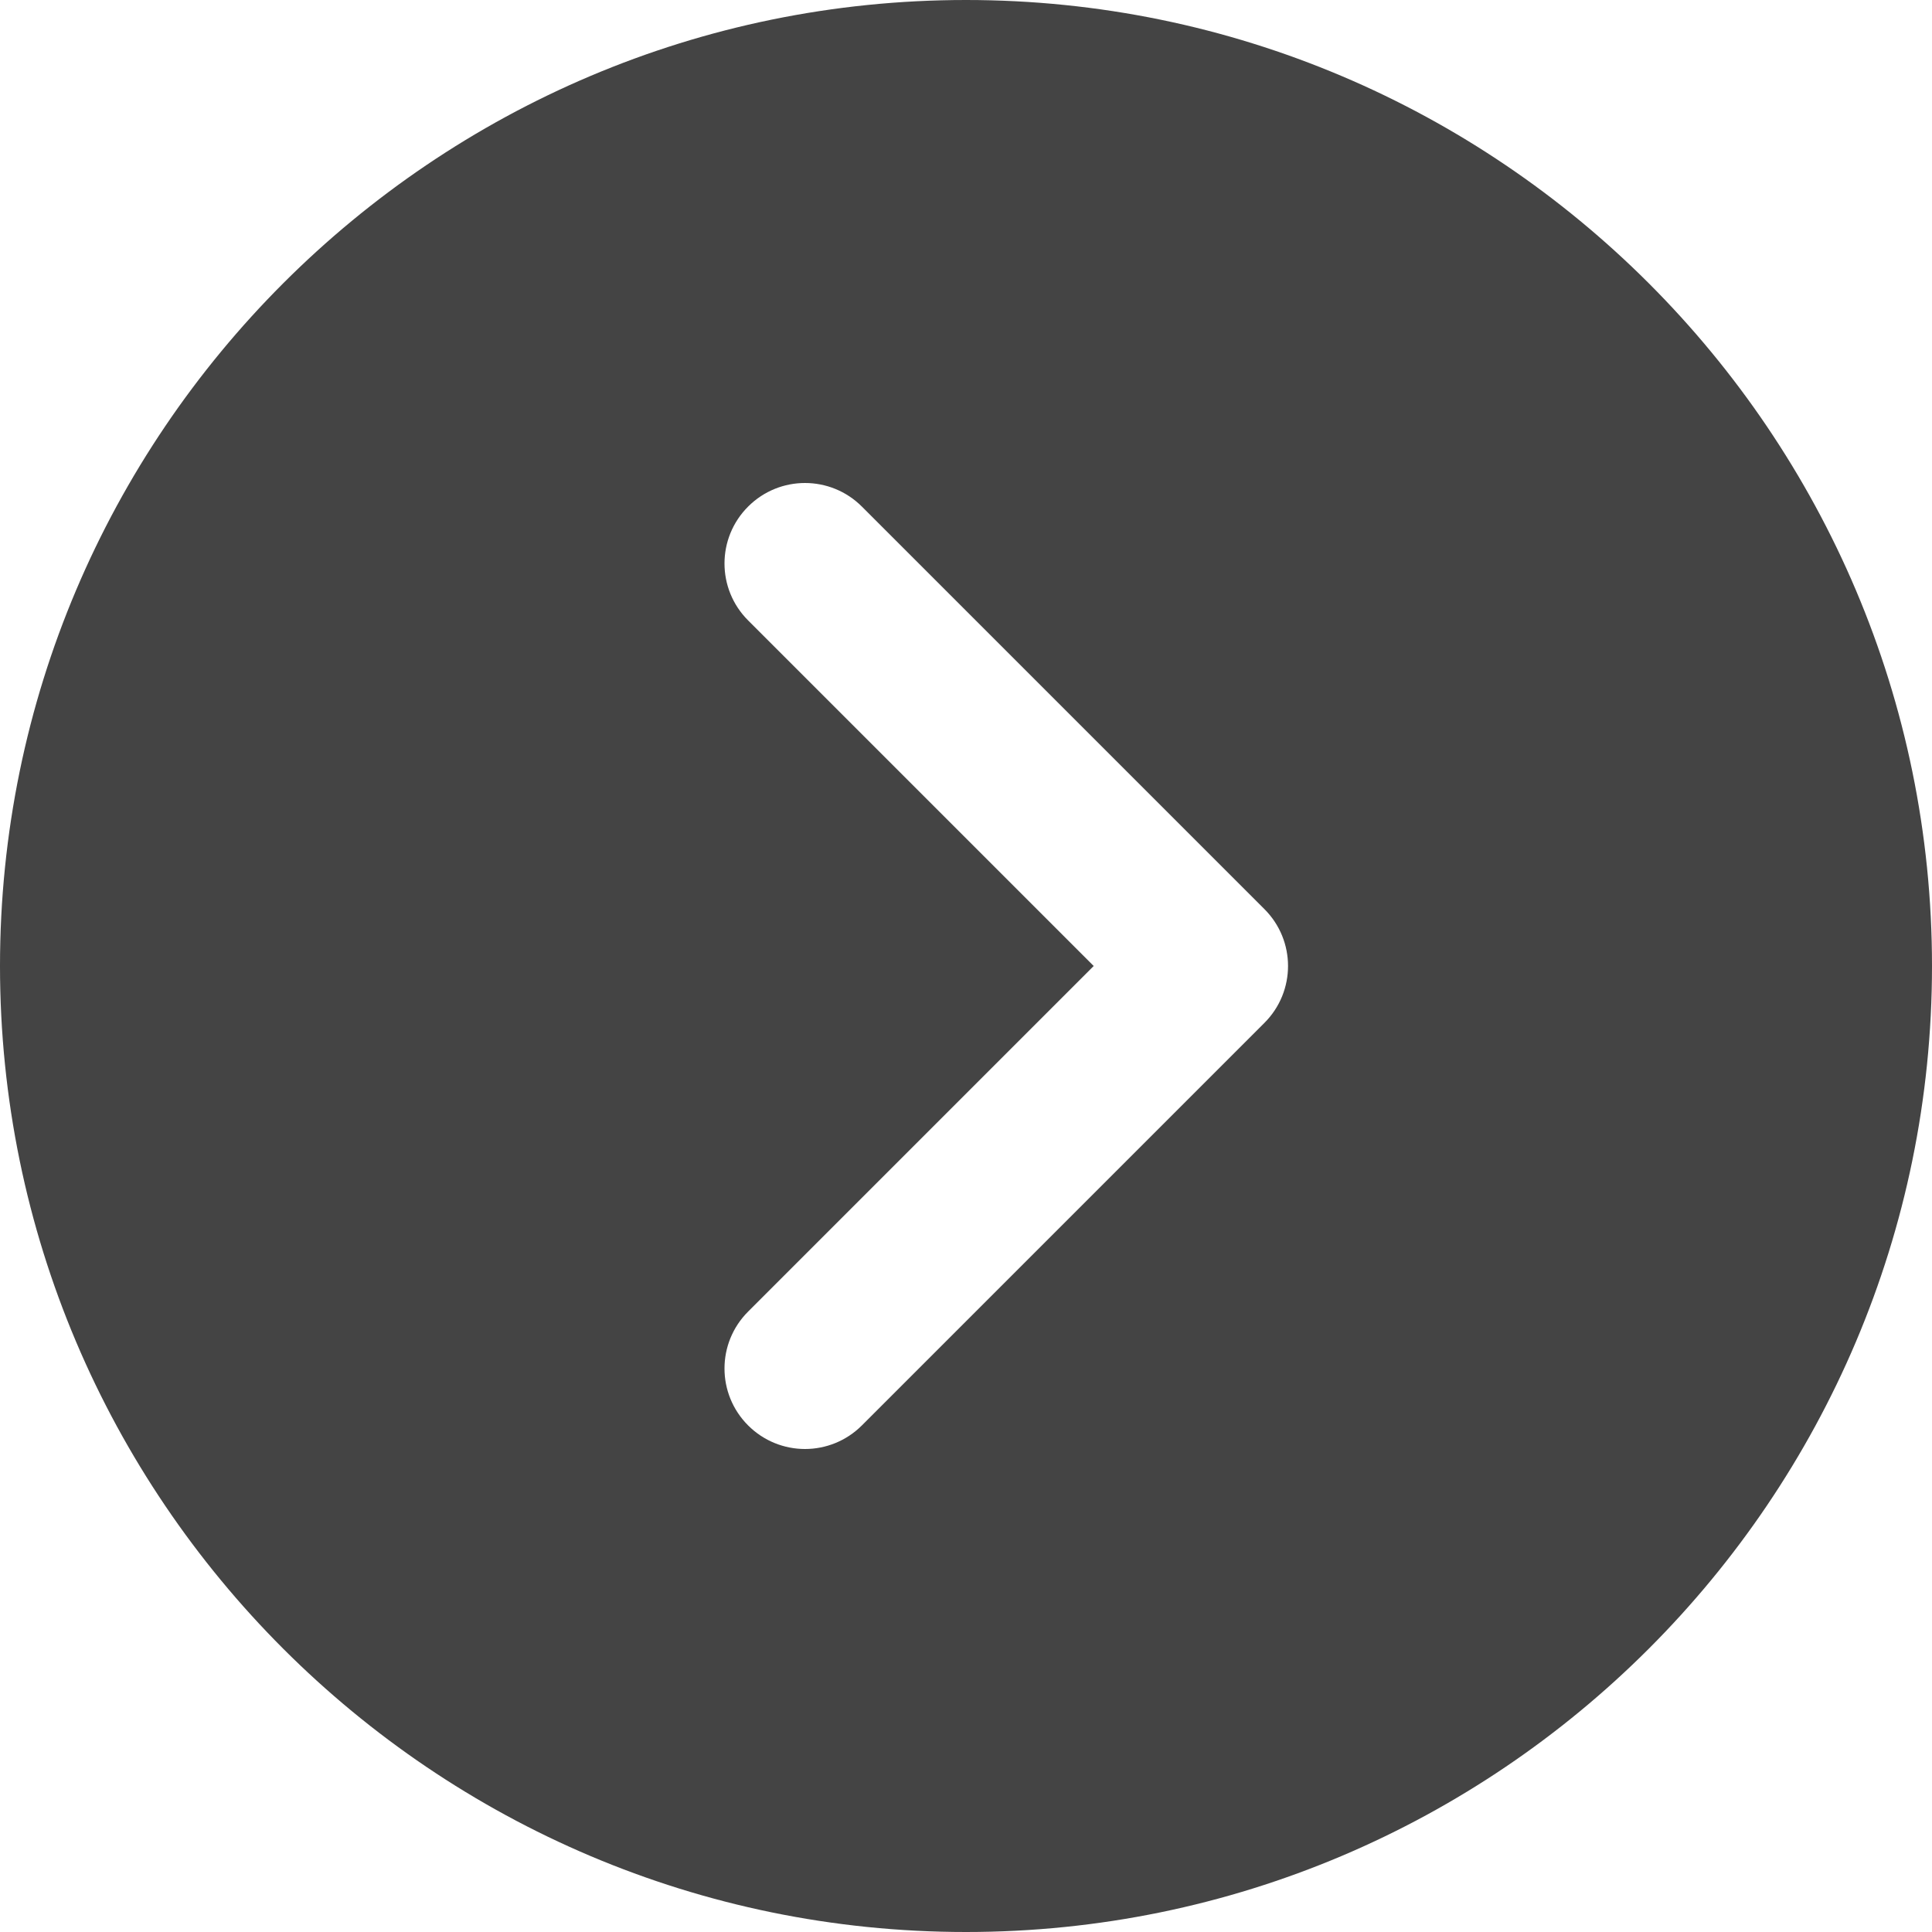
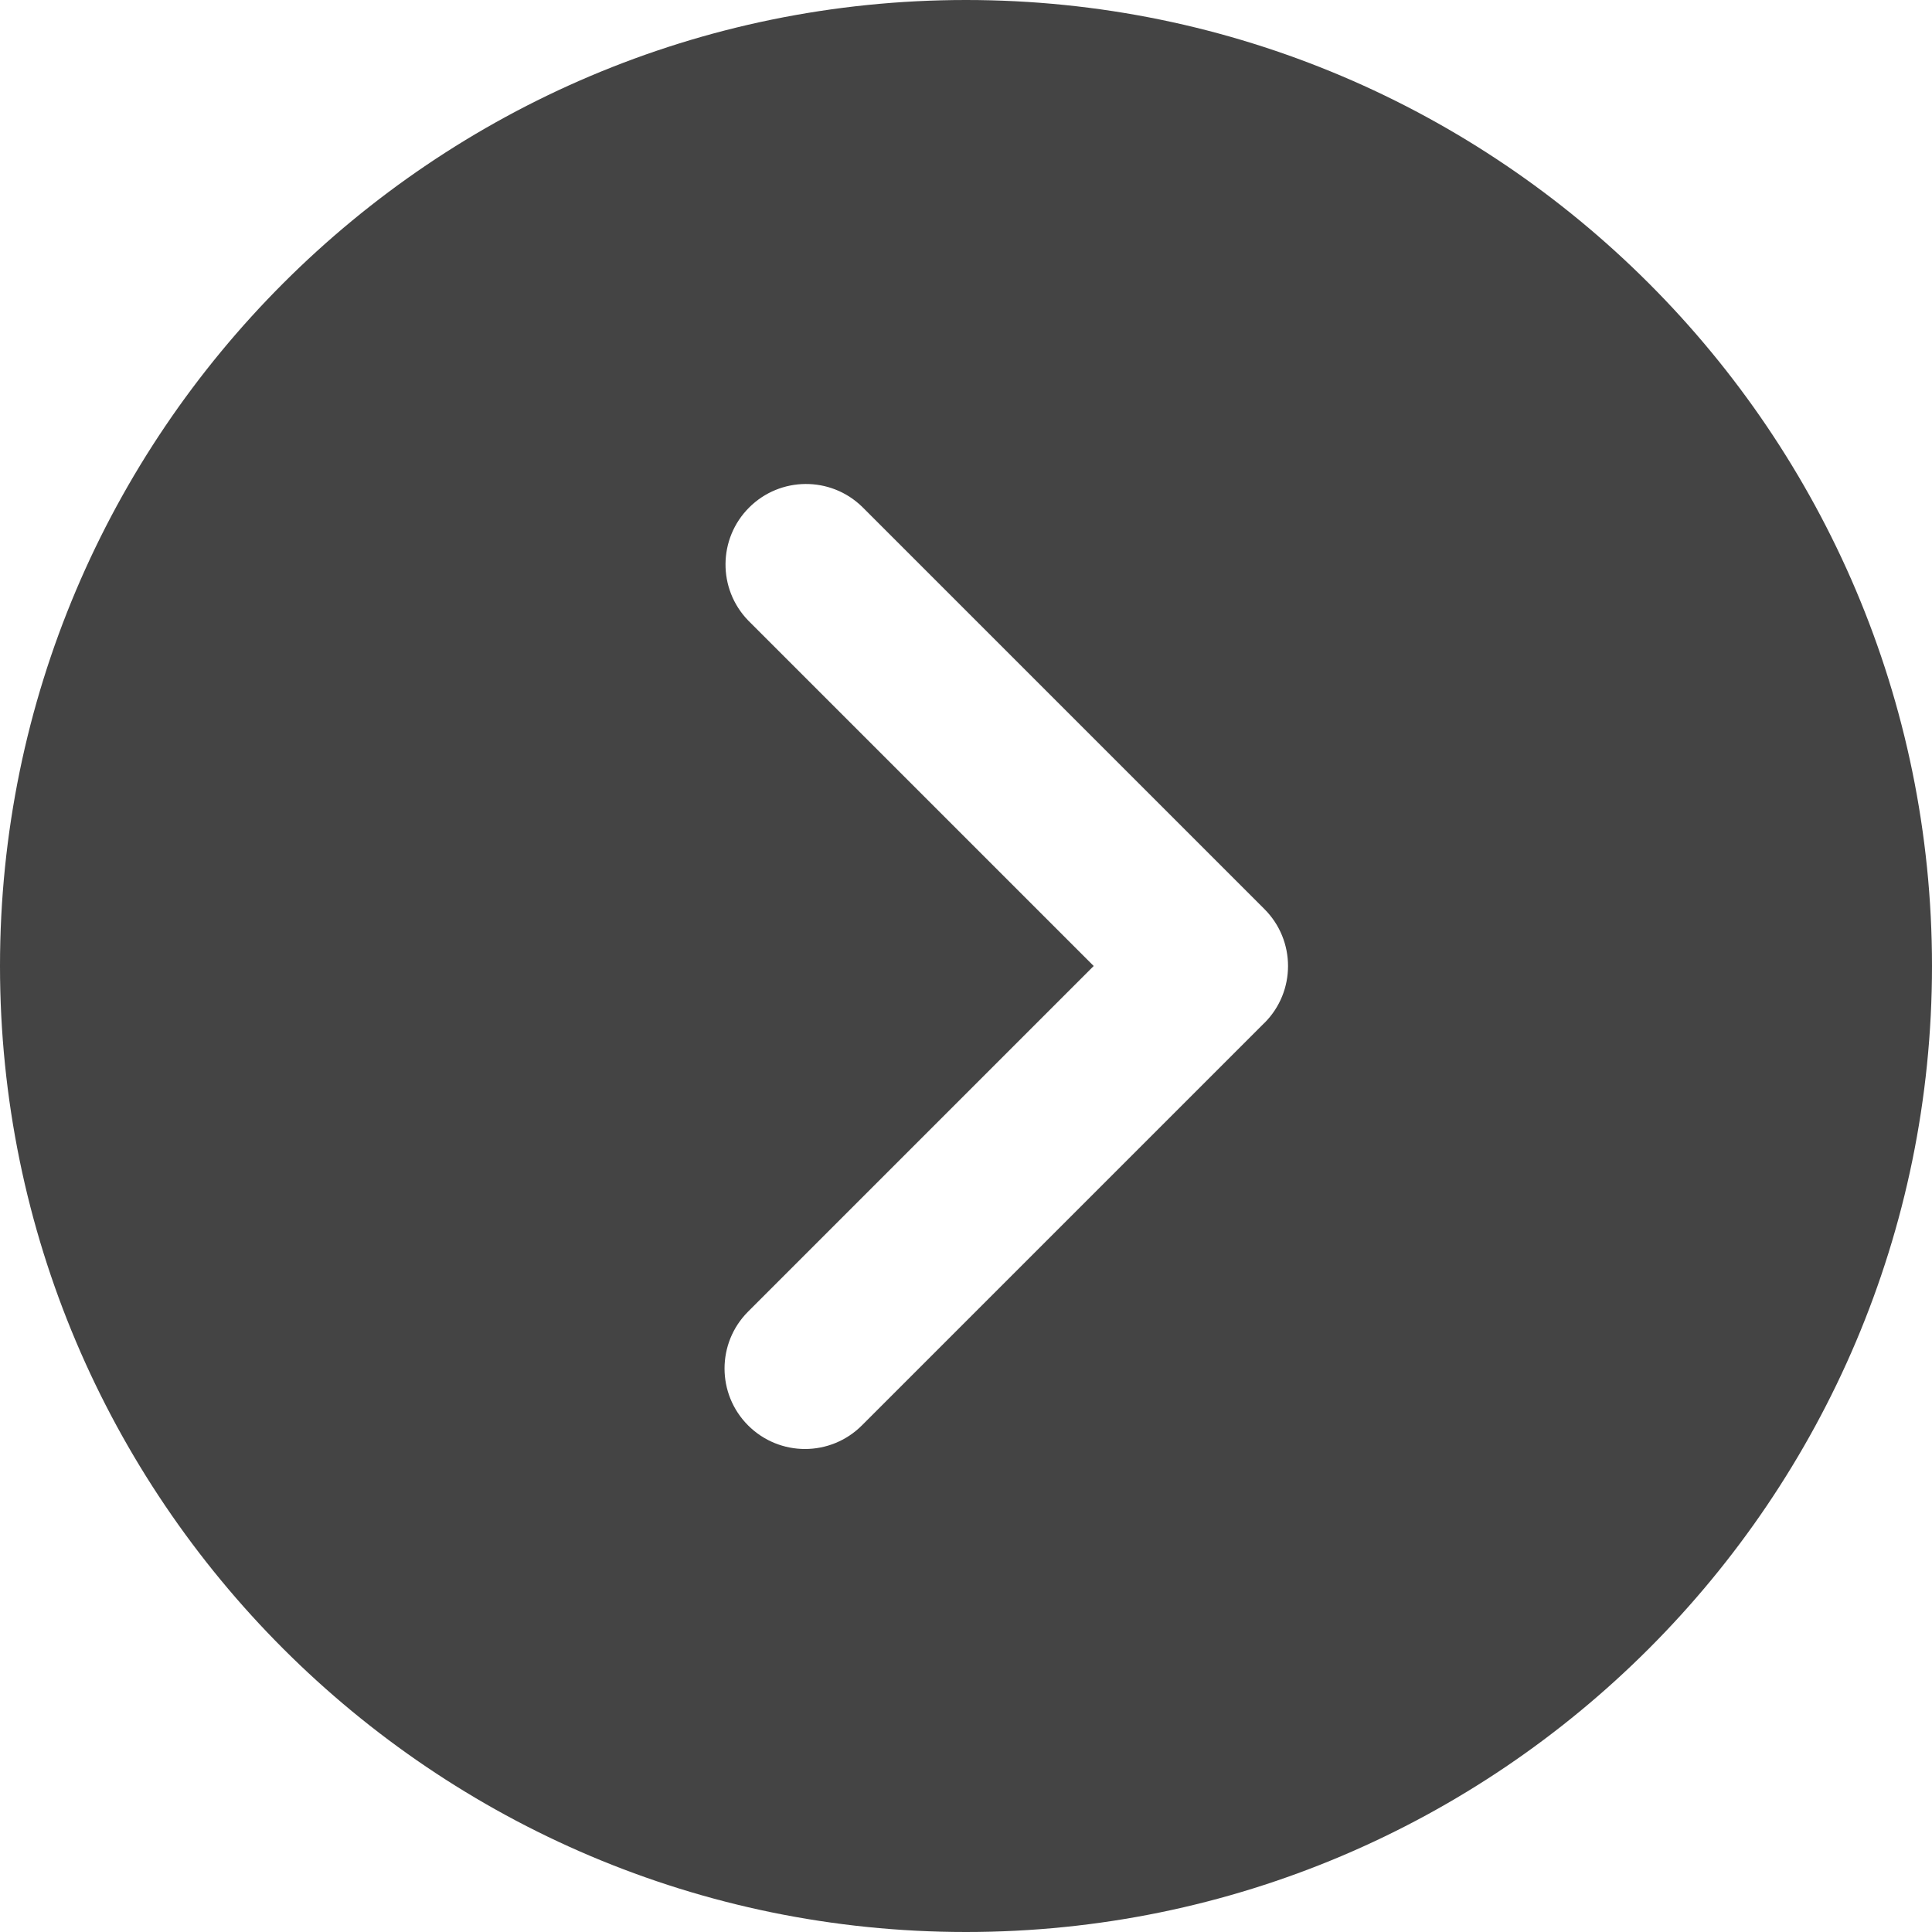
<svg xmlns="http://www.w3.org/2000/svg" width="100%" height="100%" viewBox="0 0 42 42" fill="none">
-   <path d="M21 0C9.42 0 0 9.42 0 21C0 32.58 9.42 42 21 42C32.58 42 42 32.58 42 21C42 9.42 32.58 0 21 0ZM27.487 22.237L18.737 30.987C18.396 31.328 17.948 31.5 17.5 31.5C17.052 31.5 16.604 31.328 16.263 30.987C15.579 30.303 15.579 29.197 16.263 28.513L23.776 21L16.263 13.487C15.579 12.803 15.579 11.697 16.263 11.013C16.947 10.329 18.053 10.329 18.737 11.013L27.487 19.763C28.172 20.447 28.172 21.553 27.487 22.237Z" fill="#444444" />
+   <path d="M21 0C9.42 0 0 9.42 0 21s9.42 21 21 21 21-9.42 21-21S32.58 0 21 0zm6.487 22.237l-8.75 8.75c-.341.341-.789.513-1.237.513s-.896-.172-1.237-.513a1.75 1.75 0 0 1 0-2.474L23.776 21l-7.513-7.513a1.75 1.75 0 0 1 2.475-2.474l8.75 8.75a1.75 1.75 0 0 1 0 2.475z" fill="#444" />
</svg>
